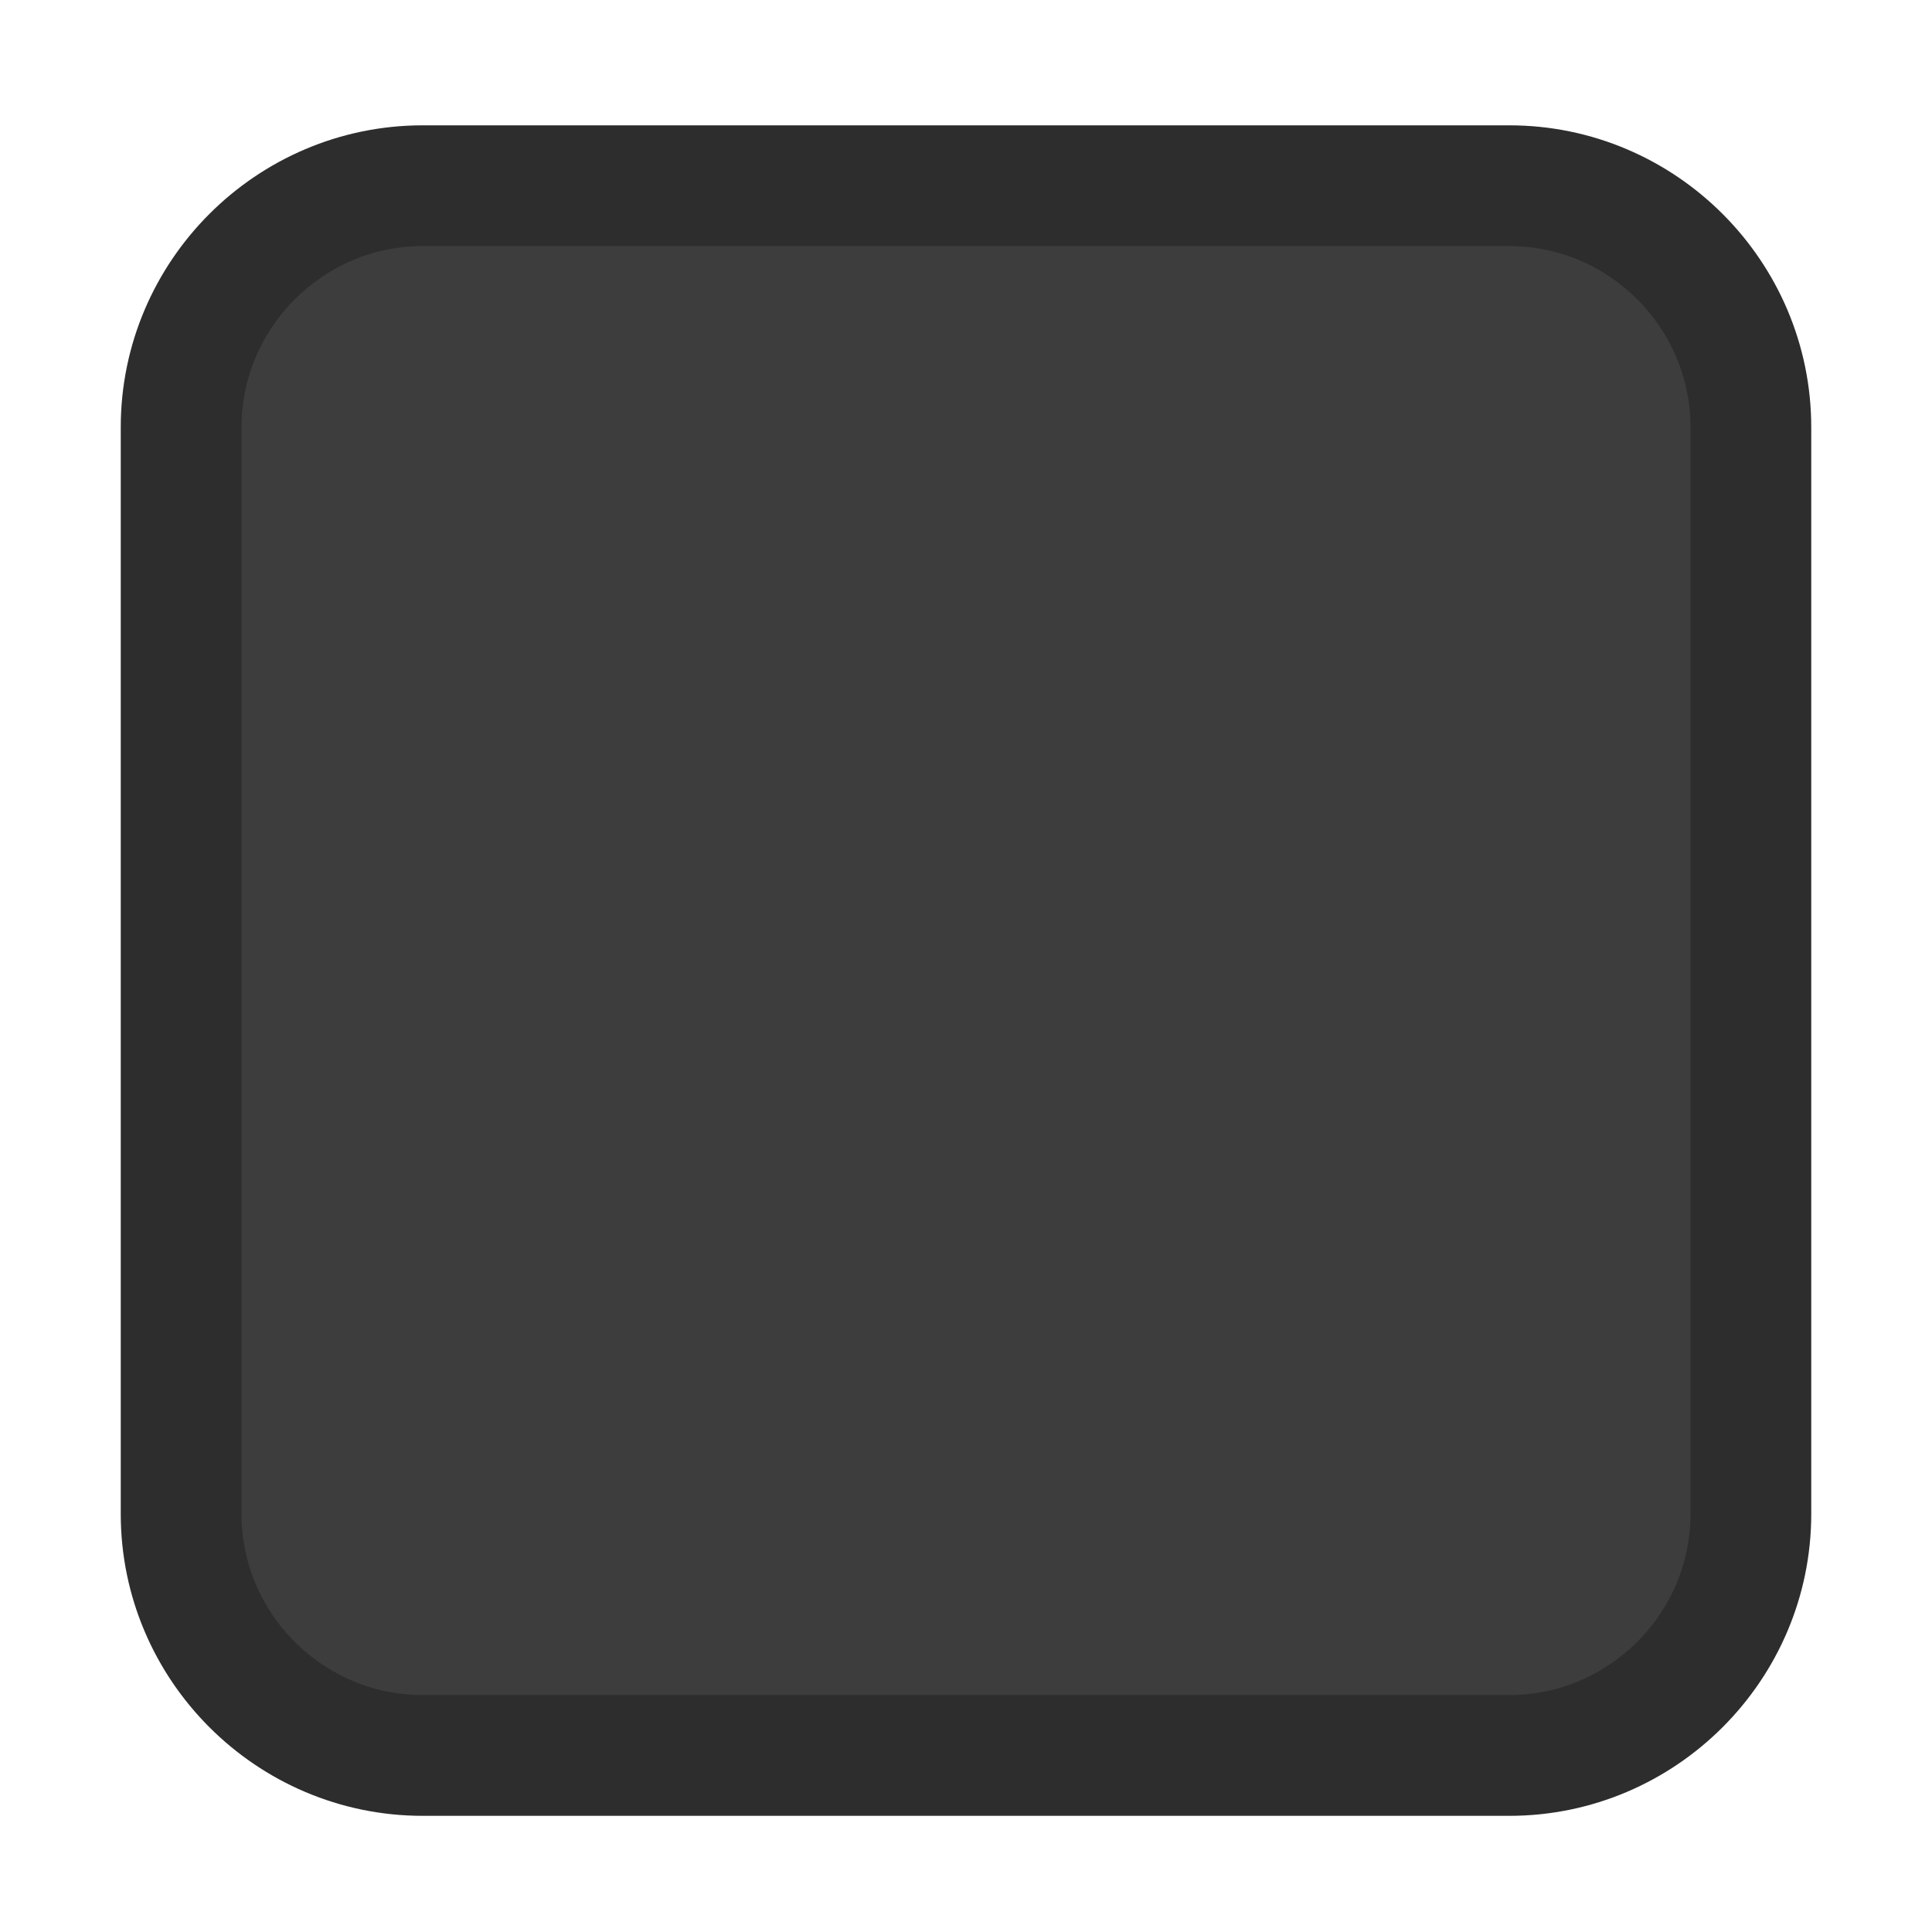
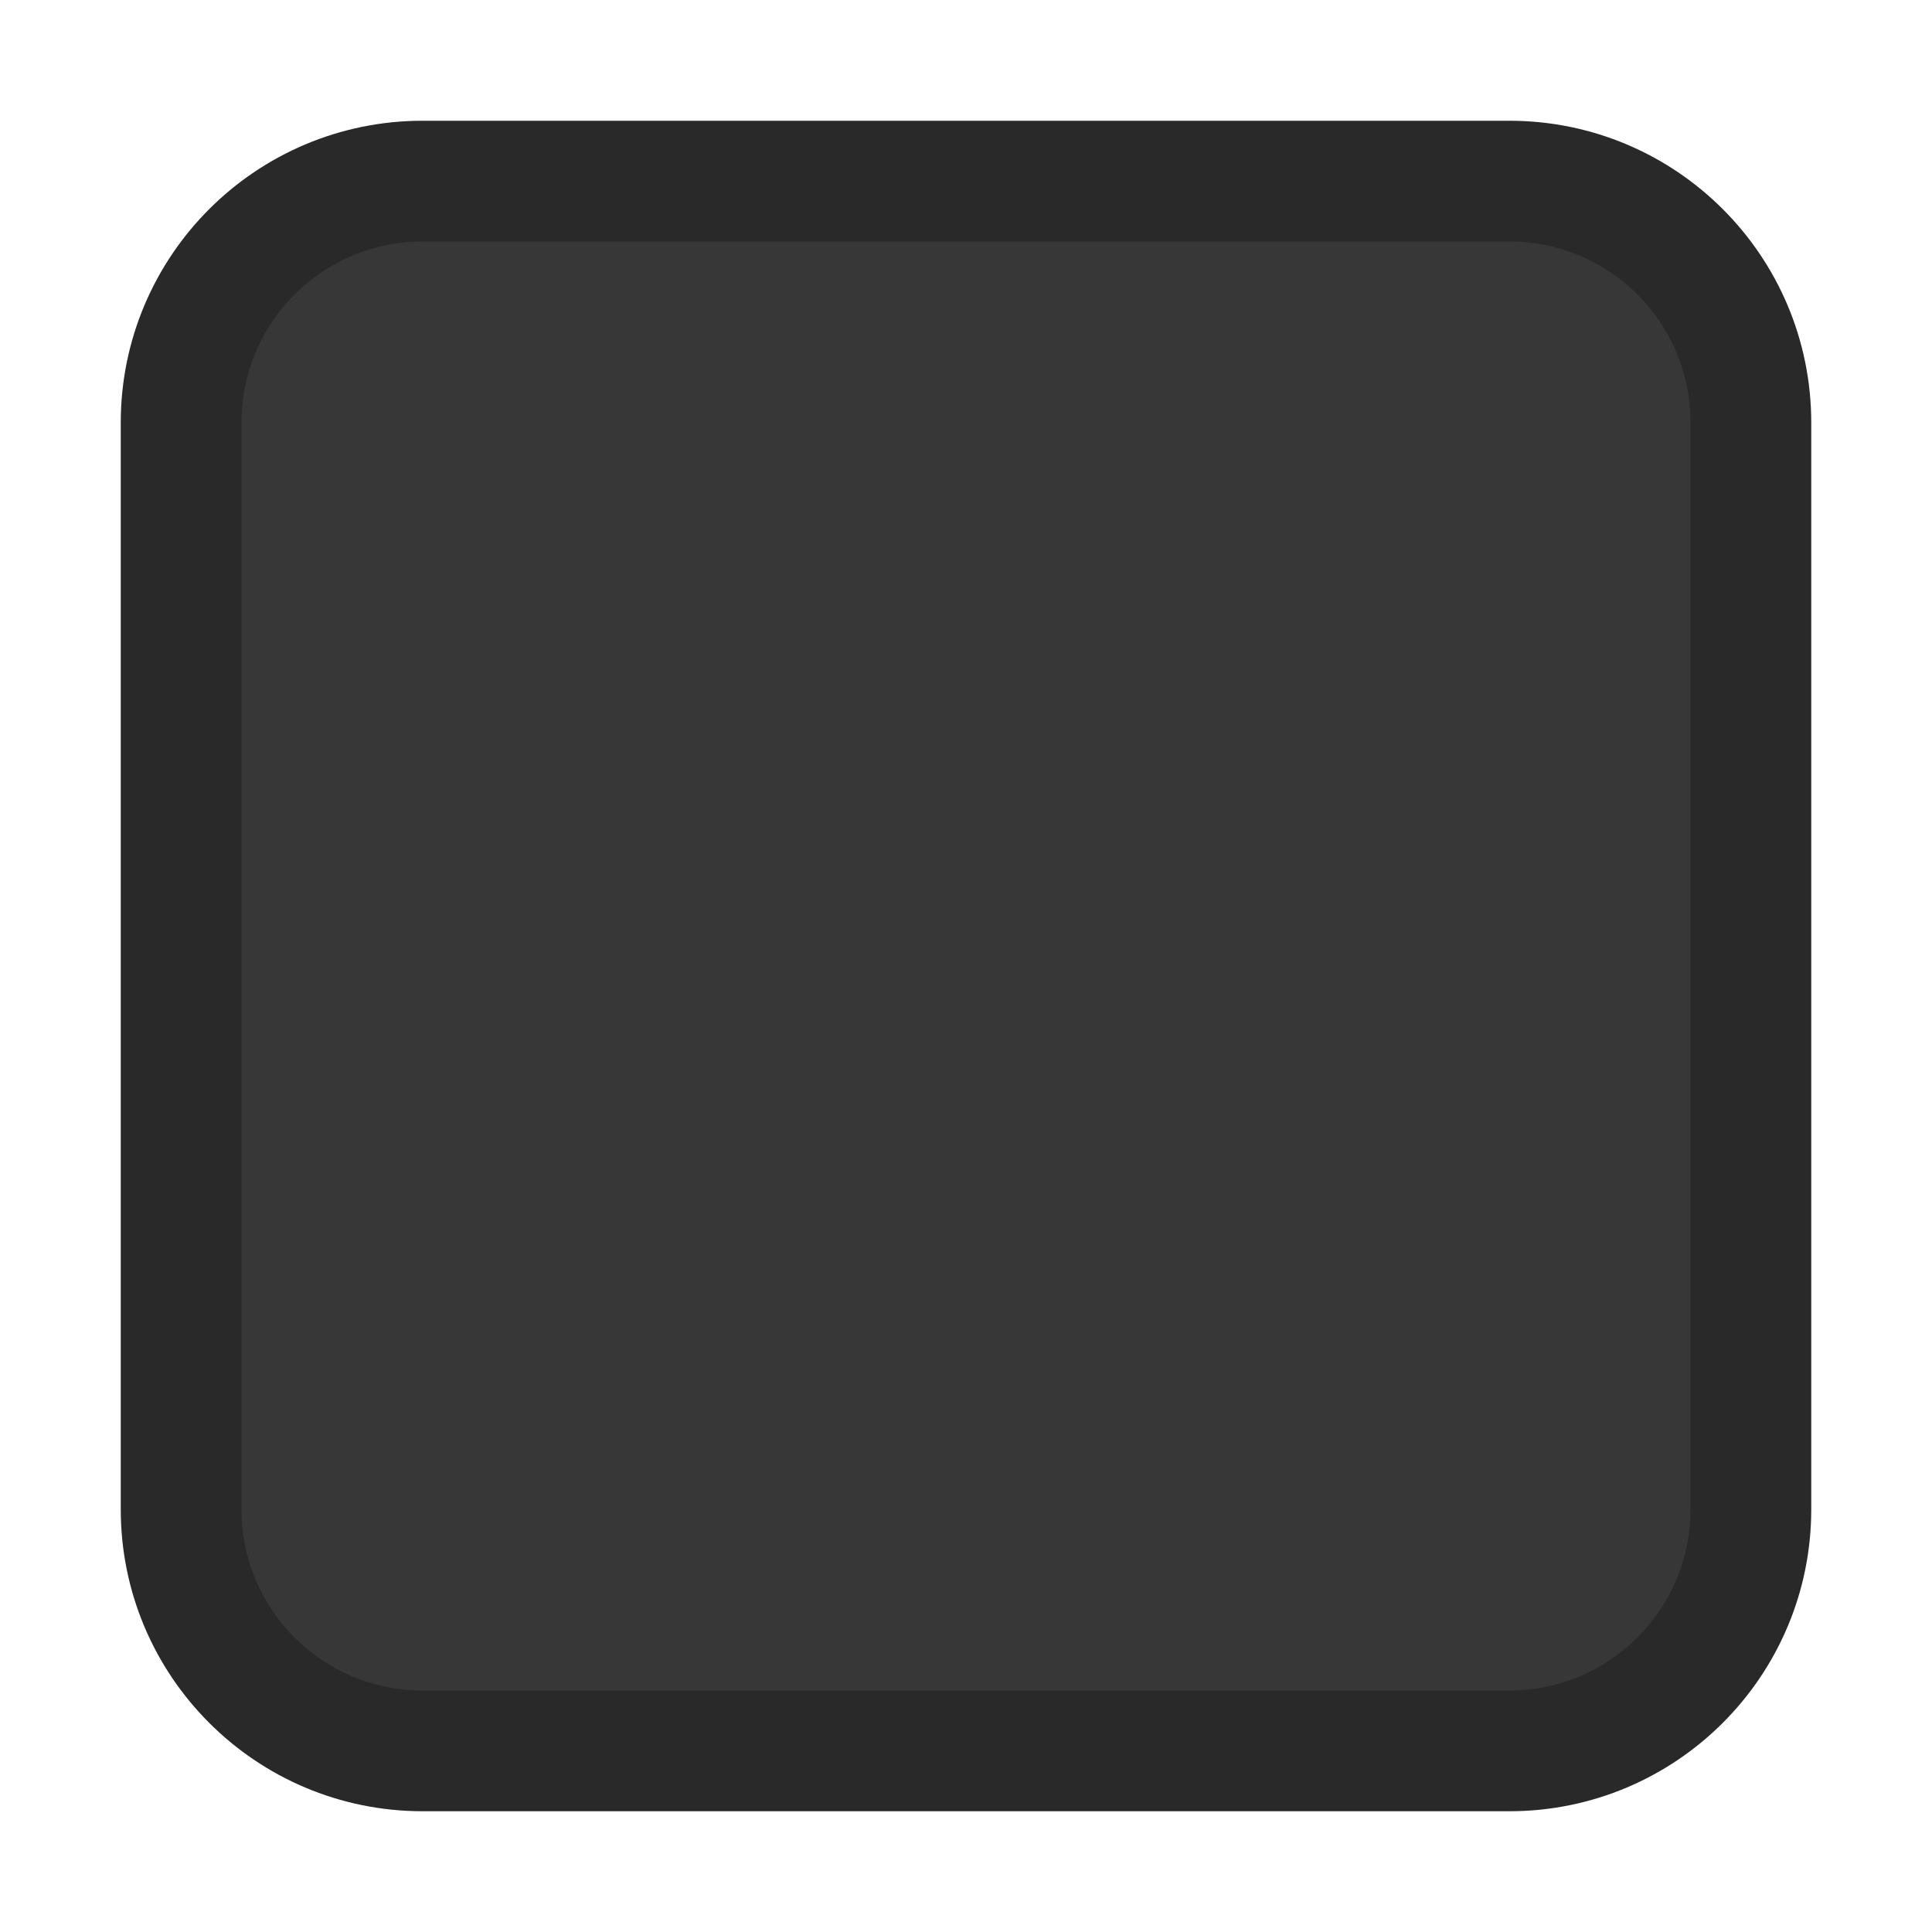
- <svg xmlns="http://www.w3.org/2000/svg" version="1.1" id="svg2" x="0px" y="0px" viewBox="0 0 16 16" style="enable-background:new 0 0 16 16;" xml:space="preserve">
-   <style type="text/css">
- 	.st0{fill:none;}
- 	.st1{fill:#3D3D3D;stroke:#2D2D2D;stroke-linejoin:round;}
- </style>
-   <g id="layer1" transform="translate(0,-1036.362)">
-     <g id="checkbox-unchecked-dark" transform="translate(-17,1036)">
+ <svg xmlns="http://www.w3.org/2000/svg" width="16" height="16" id="svg2" version="1.1">
+   <defs id="defs4">
+     <linearGradient id="linearGradient3768-6">
+       <stop id="stop3770-6" offset="0" style="stop-color:#0f0f0f;stop-opacity:1;" />
+       <stop style="stop-color:#171717;stop-opacity:1;" offset="0.078" id="stop3778-2" />
+       <stop id="stop3774-0" offset="0.974" style="stop-color:#171717;stop-opacity:1;" />
+       <stop id="stop3776-1" offset="1" style="stop-color:#1b1b1b;stop-opacity:1;" />
+     </linearGradient>
+   </defs>
+   <g transform="translate(0,-1036.362)" id="layer1">
+     <g id="checkbox-unchecked-dark" style="display:inline;opacity:1" transform="translate(-17,1036)">
      <g id="sdsd-0-1">
-         <g id="scdsdcd-0-4" transform="translate(0,-30)">
-           <g id="g15812-6-6-1-4-4" transform="matrix(0.9295198,0,0,0.9291437,-156.7507,-212.9618)">
-             <g id="g5489-2-9-6-8-8-9-7" transform="matrix(0.5089163,0,0,0.5173982,161.7932,197.5643)">
-               <g id="g5428-8-1-4-0-0-65-8">
- 						</g>
+         <g transform="translate(0,-30)" id="scdsdcd-0-4">
+           <g transform="matrix(0.9295198,0,0,0.9291437,-156.7507,-212.9618)" id="g15812-6-6-1-4-4" style="display:inline">
+             <g style="display:inline" id="g5489-2-9-6-8-8-9-7" transform="matrix(0.5089163,0,0,0.5173982,161.7932,197.5643)">
+               <g id="g5428-8-1-4-0-0-65-8" />
            </g>
          </g>
-           <rect id="rect13523-4-0" x="17" y="30.4" class="st0" width="16" height="16" />
+           <rect style="color:#000000;display:inline;overflow:visible;visibility:visible;fill:none;stroke:none;stroke-width:2;marker:none;enable-background:accumulate" id="rect13523-4-0" width="16" height="16" x="17" y="30.362" />
          <g id="g5400-2-47">
-             <path id="rect5147-9-1-5-7-6-3-70" class="st1" d="M20.5,31.9h9c1.1,0,2,0.9,2,2v9c0,1.1-0.9,2-2,2h-9c-1.1,0-2-0.9-2-2v-9       C18.5,32.8,19.4,31.9,20.5,31.9z" />
+             <rect rx="2" y="31.862" x="18.5" height="13" width="13" id="rect5147-9-1-5-7-6-3-70" style="color:#000000;display:inline;overflow:visible;visibility:visible;fill:#373737;fill-opacity:1;stroke:#292929;stroke-width:1;stroke-linecap:butt;stroke-linejoin:round;stroke-miterlimit:4;stroke-dasharray:none;stroke-dashoffset:0;stroke-opacity:1;marker:none;enable-background:accumulate" ry="2" />
          </g>
        </g>
      </g>
    </g>
  </g>
</svg>
